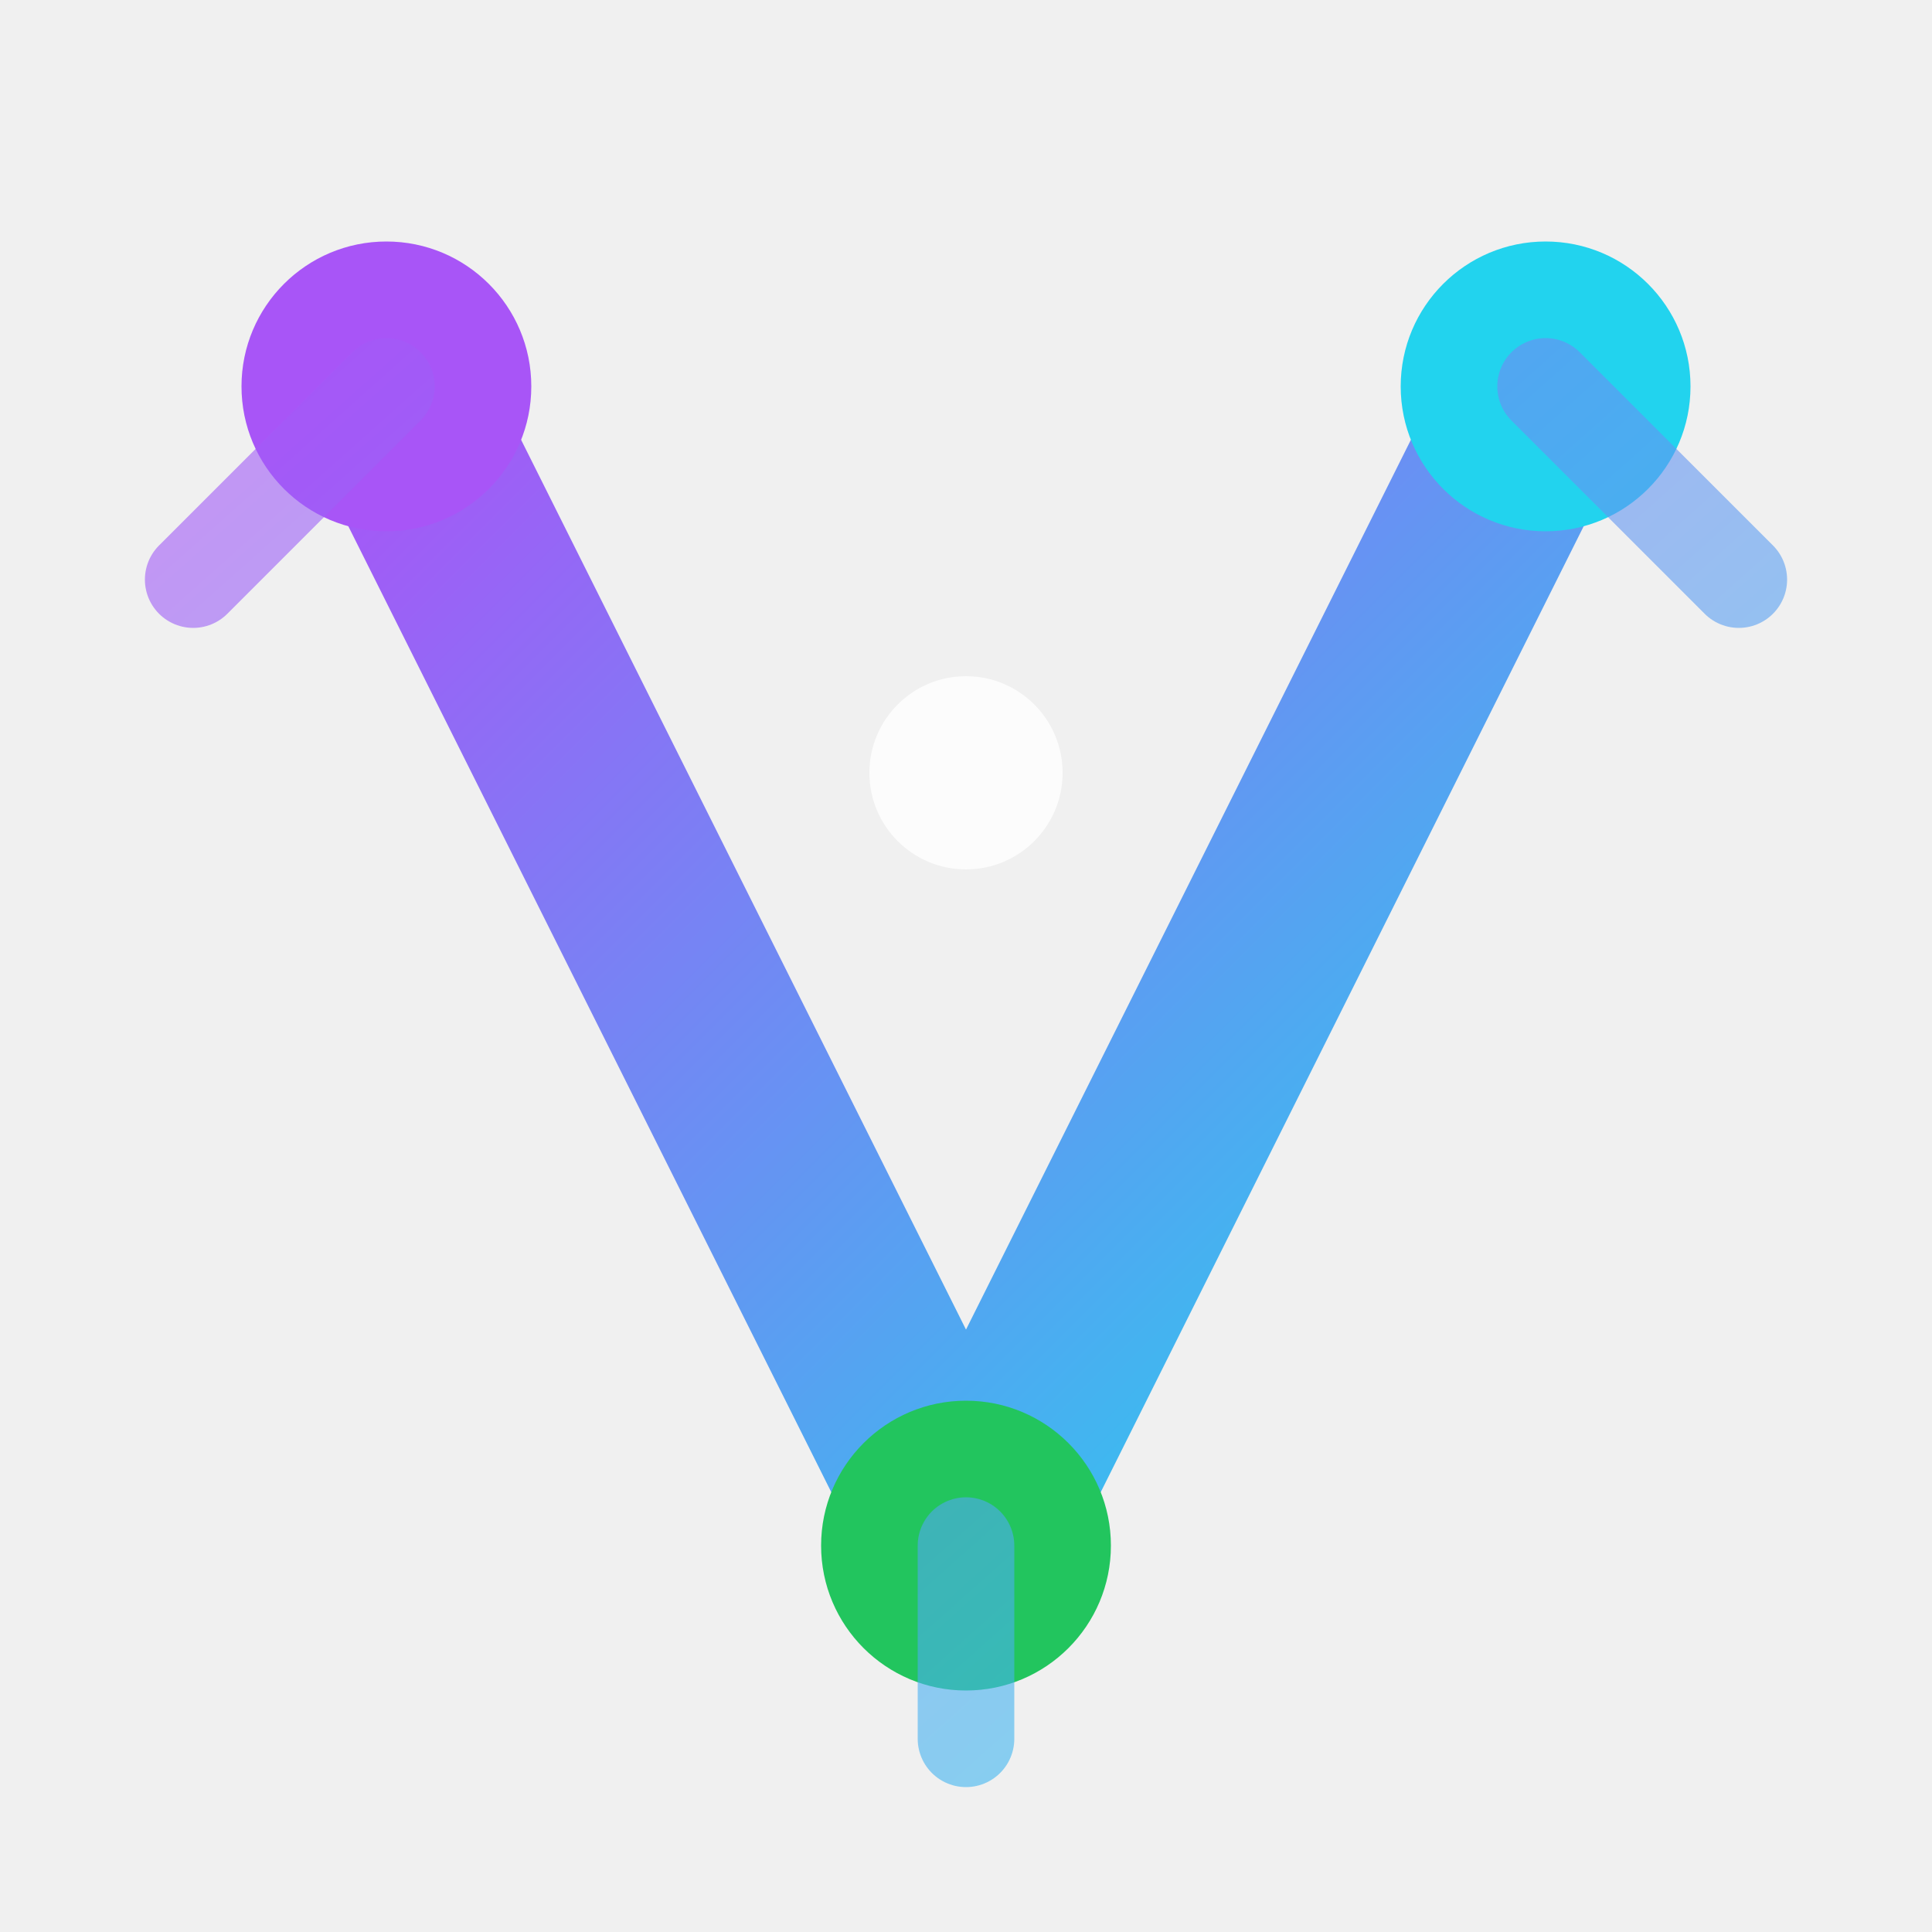
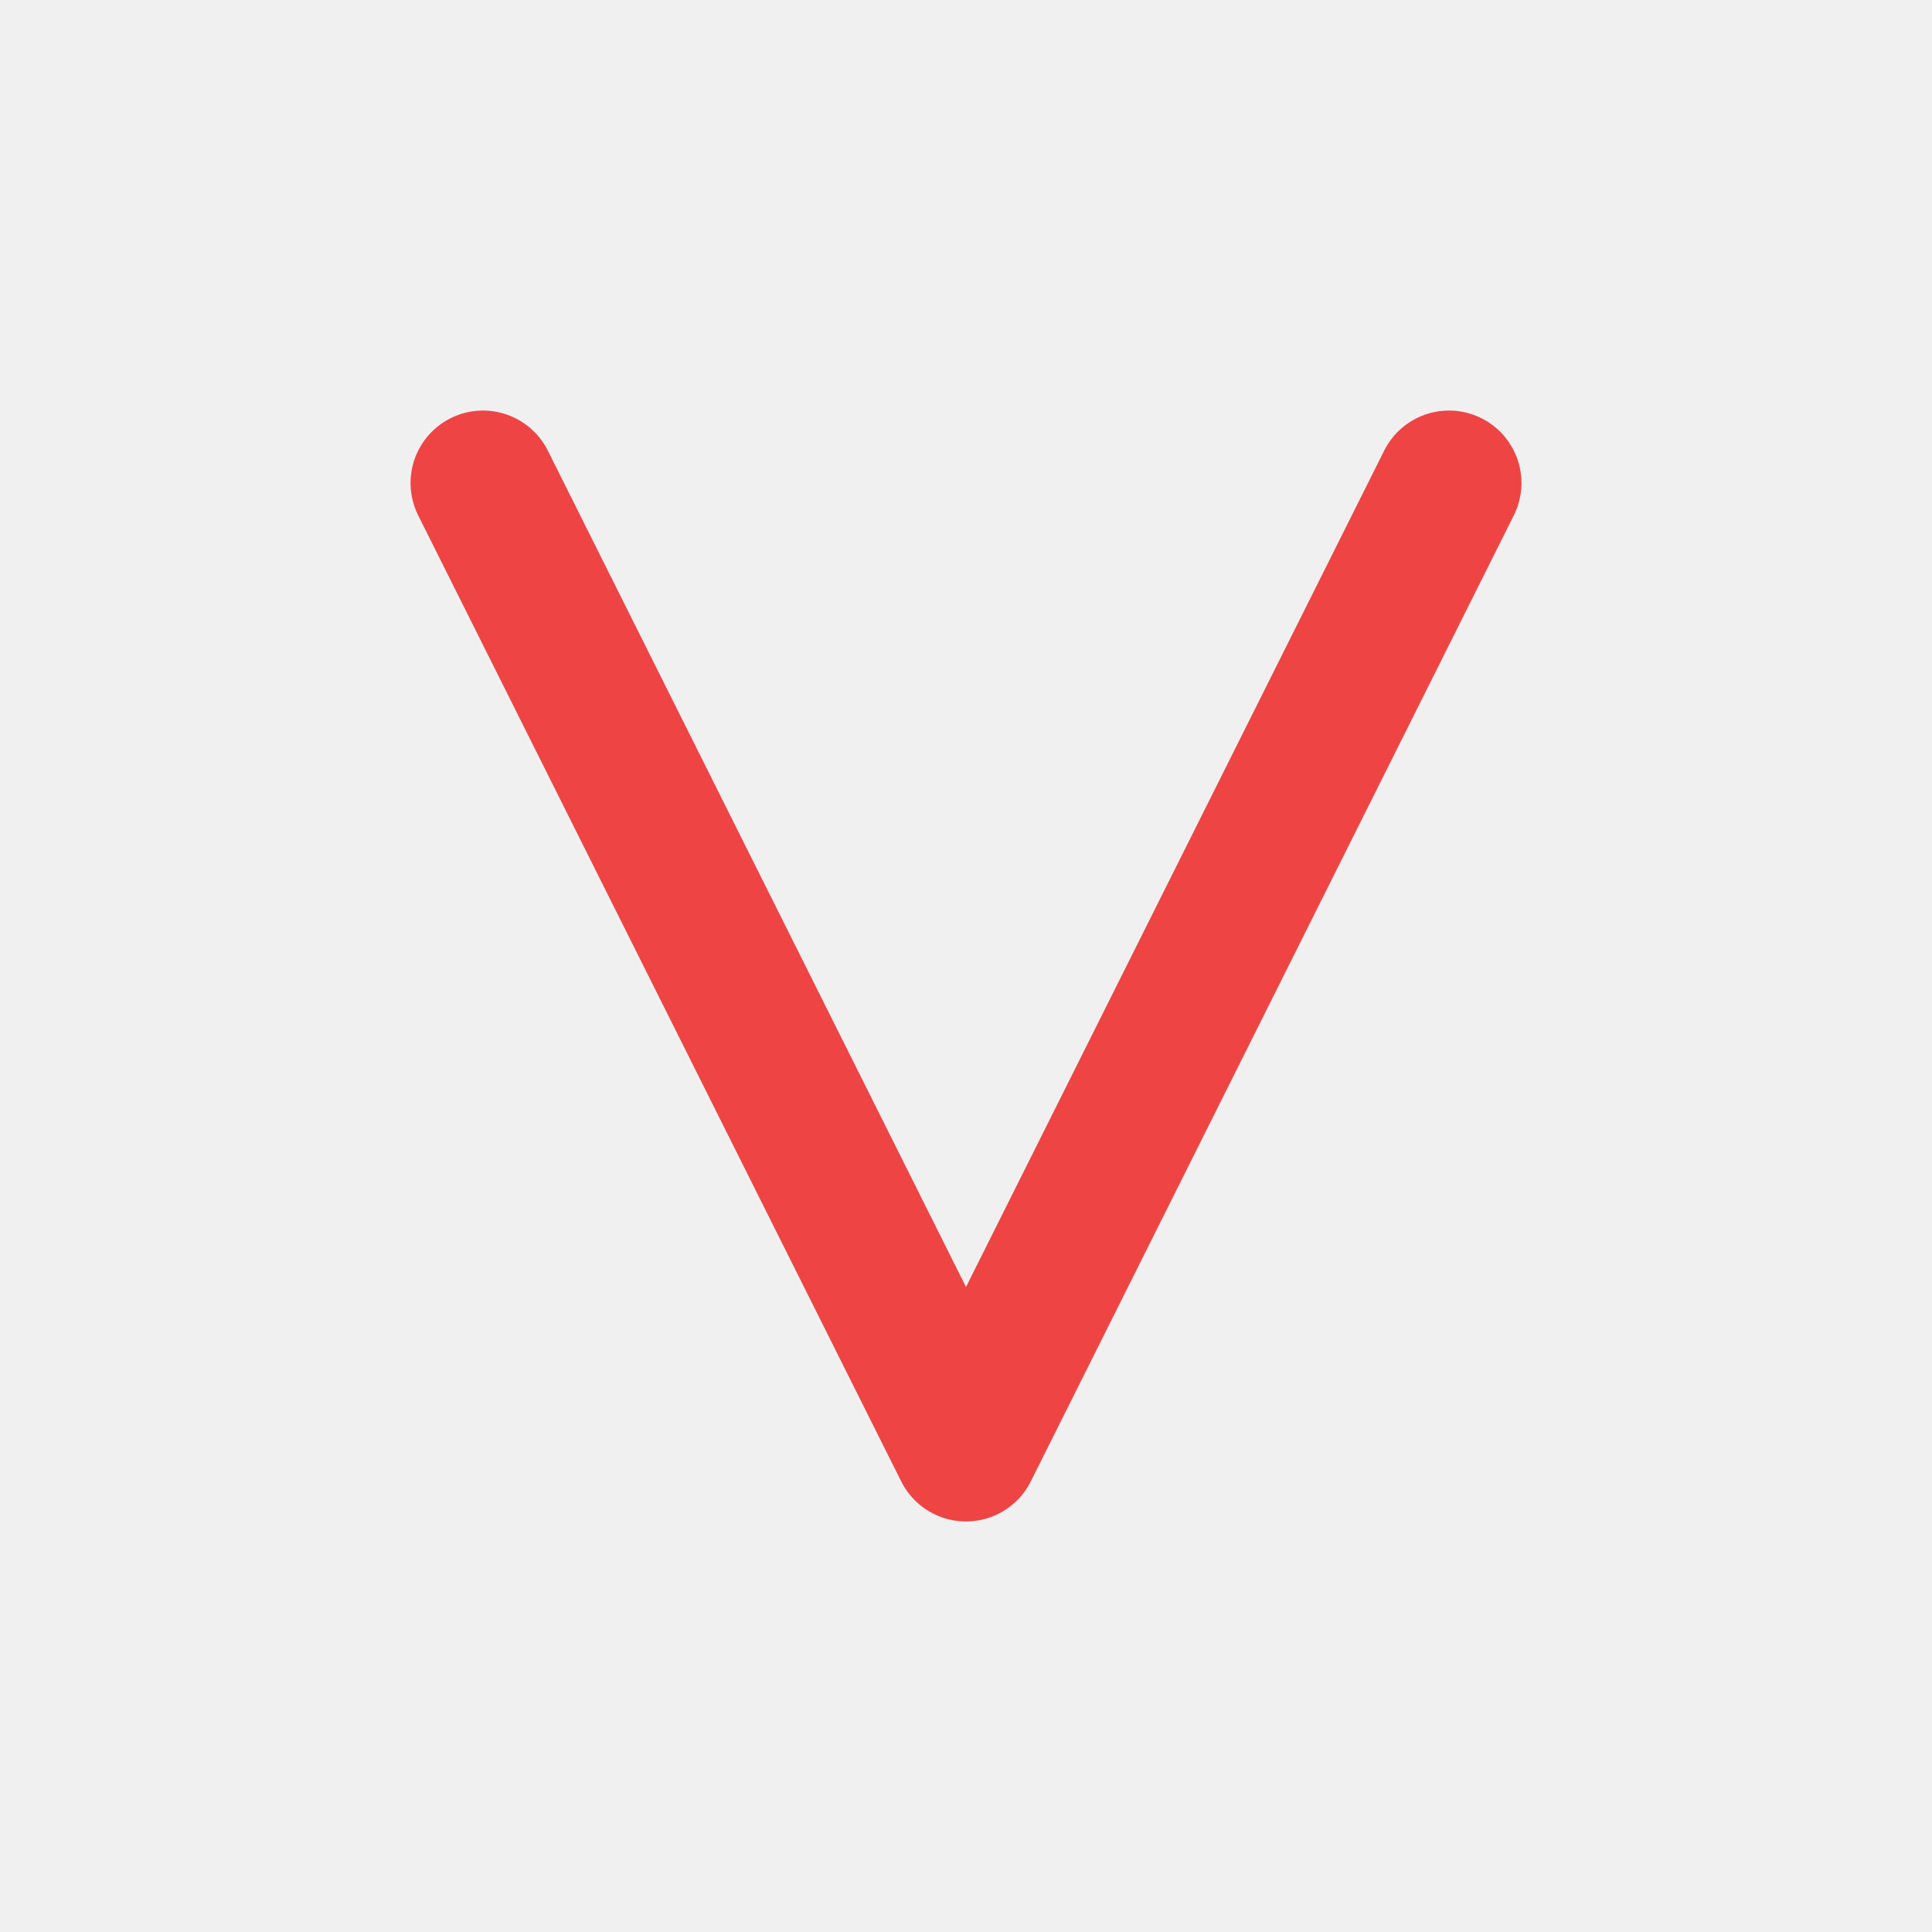
<svg xmlns="http://www.w3.org/2000/svg" width="200" height="200" viewBox="0 0 40 40" fill="none">
-   <defs>
-     <linearGradient id="logoGradient" x1="0%" y1="0%" x2="100%" y2="100%">
-       <stop offset="0%" style="stop-color:#a855f7" />
-       <stop offset="100%" style="stop-color:#22d3ee" />
-     </linearGradient>
-   </defs>
-   <path d="M8 8L20 32L32 8" stroke="url(#logoGradient)" stroke-width="4" stroke-linecap="round" stroke-linejoin="round" fill="none" />
-   <circle cx="8" cy="8" r="3" fill="#a855f7" />
-   <circle cx="32" cy="8" r="3" fill="#22d3ee" />
-   <circle cx="20" cy="32" r="3" fill="#22c55e" />
-   <path d="M8 8L4 12M32 8L36 12M20 32L20 36" stroke="url(#logoGradient)" stroke-width="2" stroke-linecap="round" opacity="0.6" />
-   <circle cx="20" cy="16" r="2" fill="white" opacity="0.8" />
+   <path d="M10 10L20 30L30 10" stroke="#ef4444" stroke-width="3" stroke-linecap="round" stroke-linejoin="round" fill="none" />
</svg>
